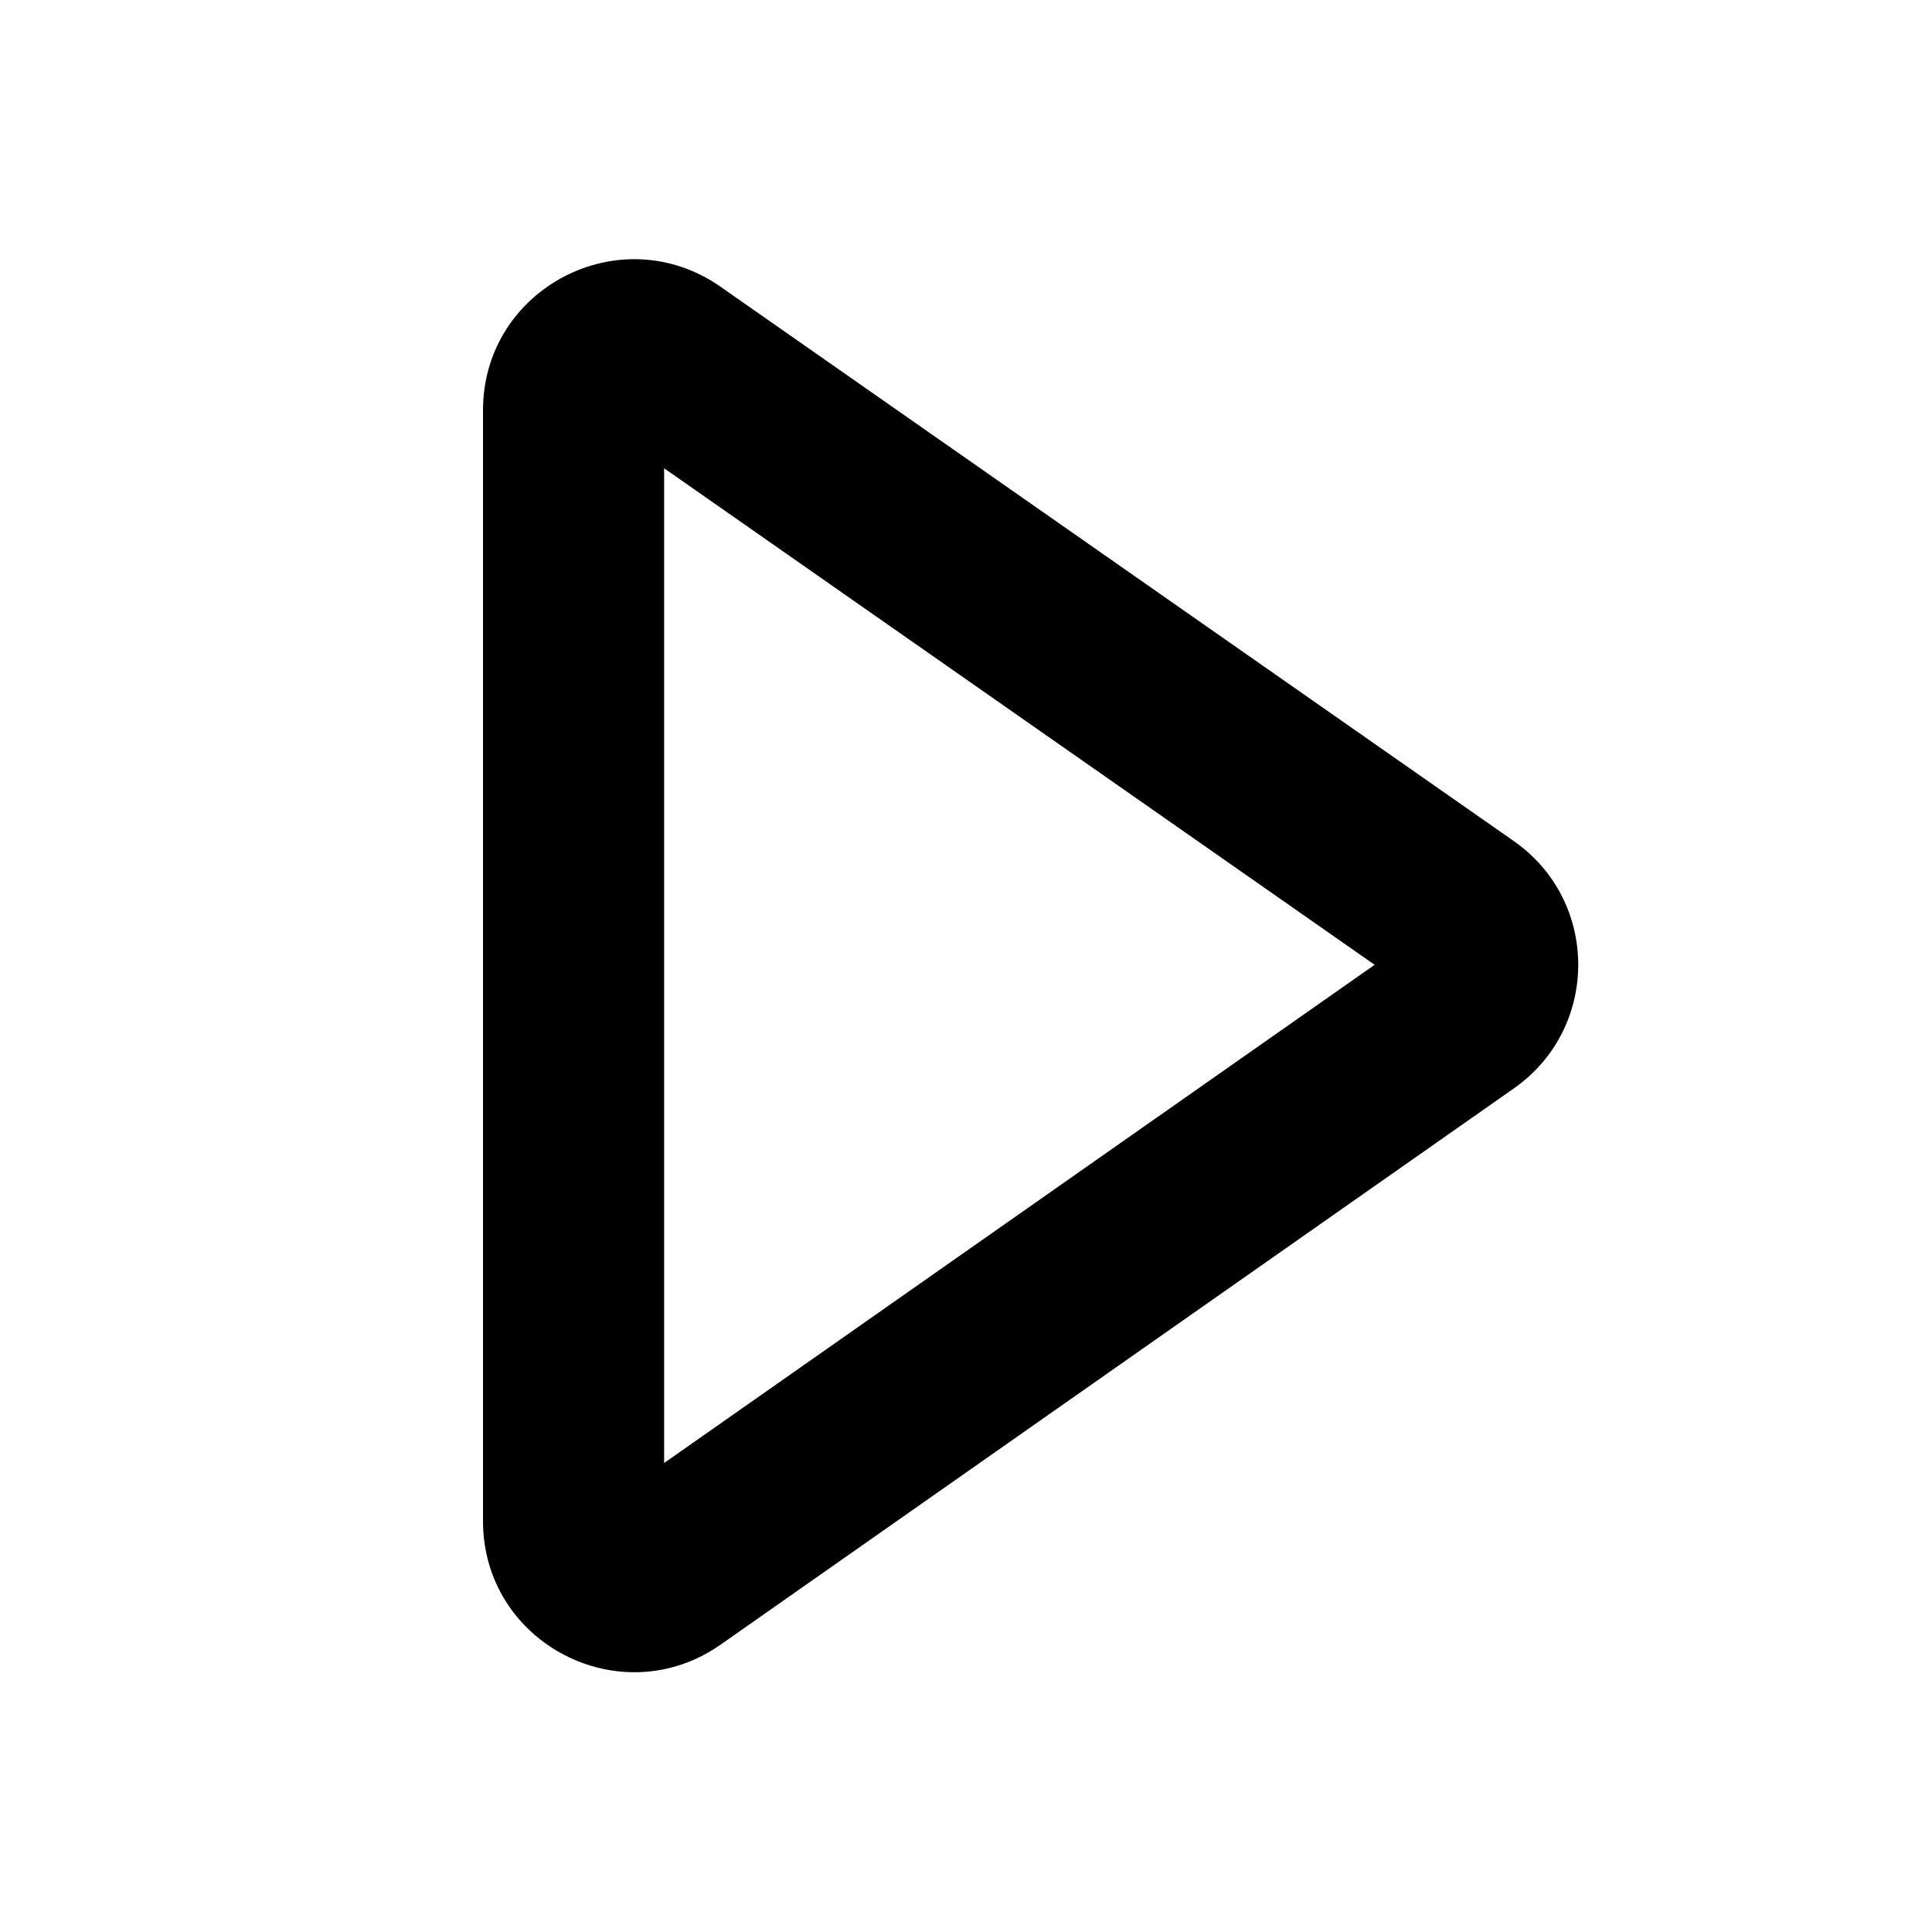
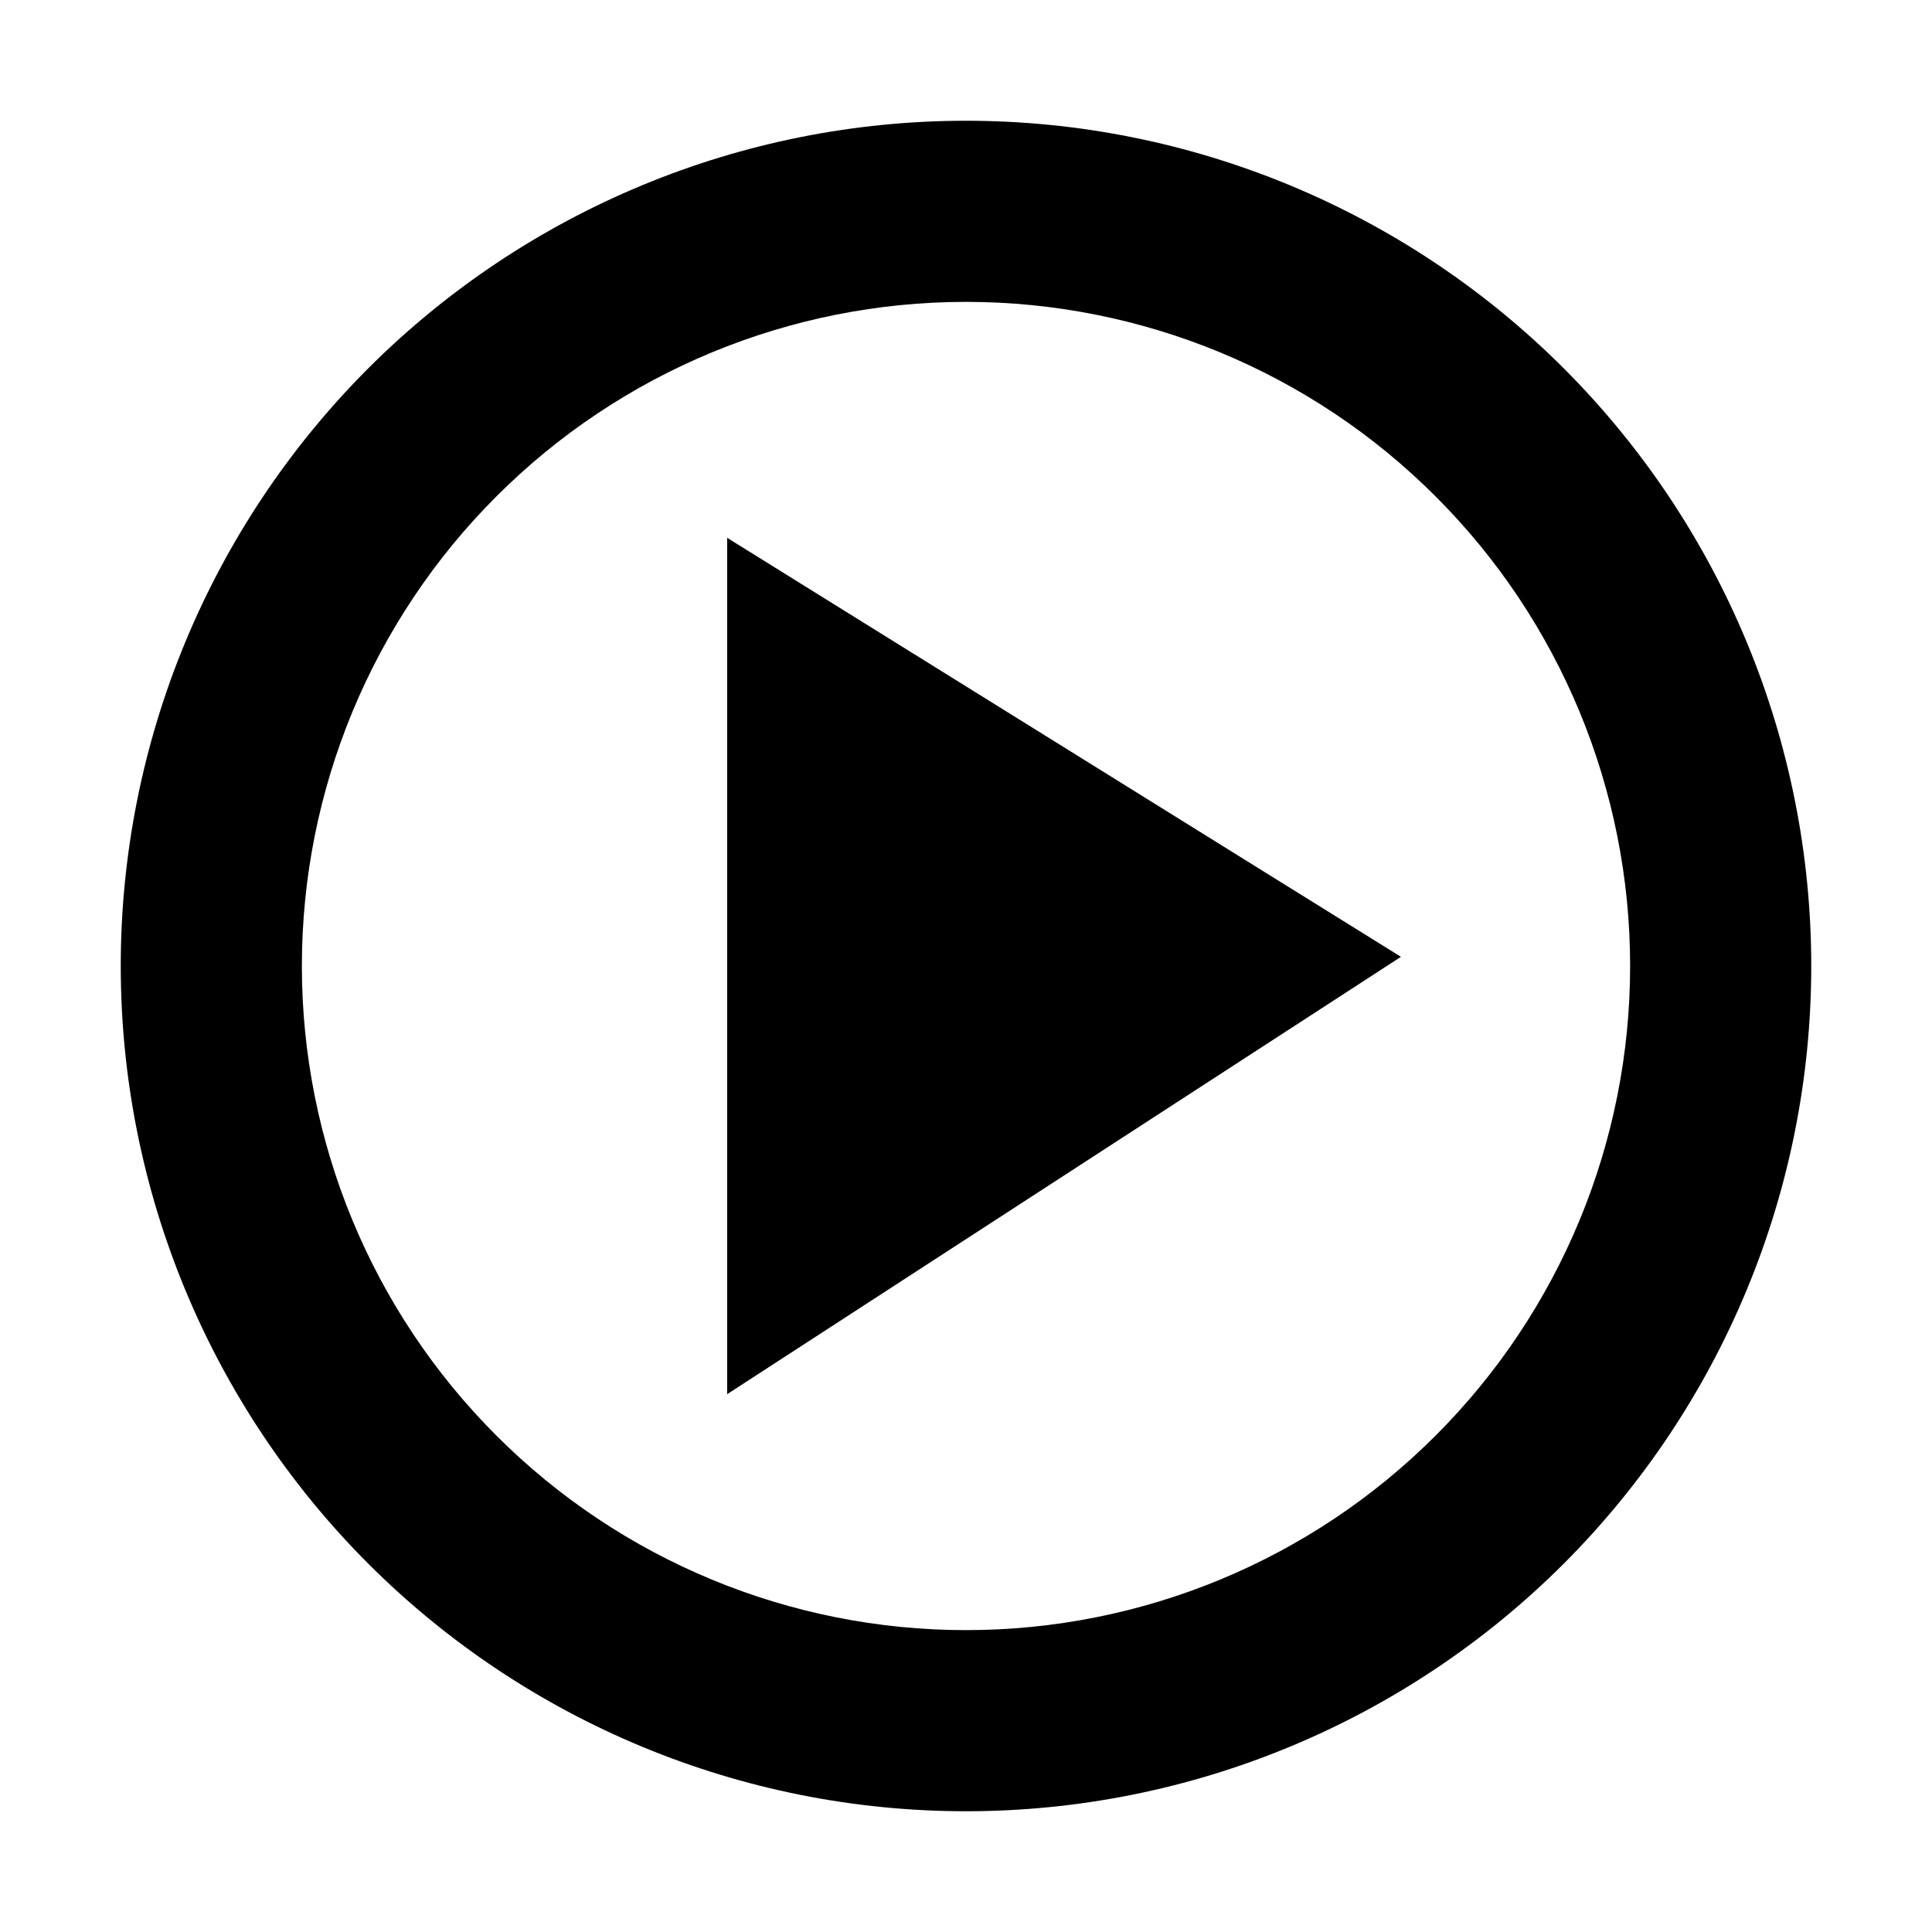
<svg xmlns="http://www.w3.org/2000/svg" width="16" height="16" viewBox="0 0 16 16">
  <g id="play">
-     <path fill-rule="evenodd" clip-rule="evenodd" d="M11.384 7.99L5.5 3.878V12.116L11.384 7.99ZM12.538 9.013C13.248 8.515 13.248 7.462 12.536 6.965L5.966 2.374C5.137 1.795 4 2.388 4 3.398V12.597C4 13.608 5.139 14.201 5.968 13.62L12.538 9.013Z" fill="currentColor" />
+     <path d="M8 1C9.857 1 11.637 1.738 12.95 3.05C14.262 4.363 15 6.143 15 8C15 9.857 14.262 11.637 12.95 12.95C11.637 14.262 9.857 15 8 15C6.143 15 4.363 14.262 3.05 12.95C1.738 11.637 1 9.857 1 8C1 6.143 1.738 4.363 3.05 3.05C4.363 1.738 6.143 1 8 1ZM8 2.5C6.541 2.5 5.142 3.079 4.111 4.111C3.079 5.142 2.5 6.541 2.5 8C2.5 9.459 3.079 10.858 4.111 11.889C5.142 12.921 6.541 13.5 8 13.5C9.459 13.5 10.858 12.921 11.889 11.889C12.921 10.858 13.5 9.459 13.5 8C13.5 6.541 12.921 5.142 11.889 4.111C10.858 3.079 9.459 2.5 8 2.5ZM6.022 4.454L11.602 7.924L6.022 11.546V4.454Z" fill="currentColor" />
  </g>
</svg>
